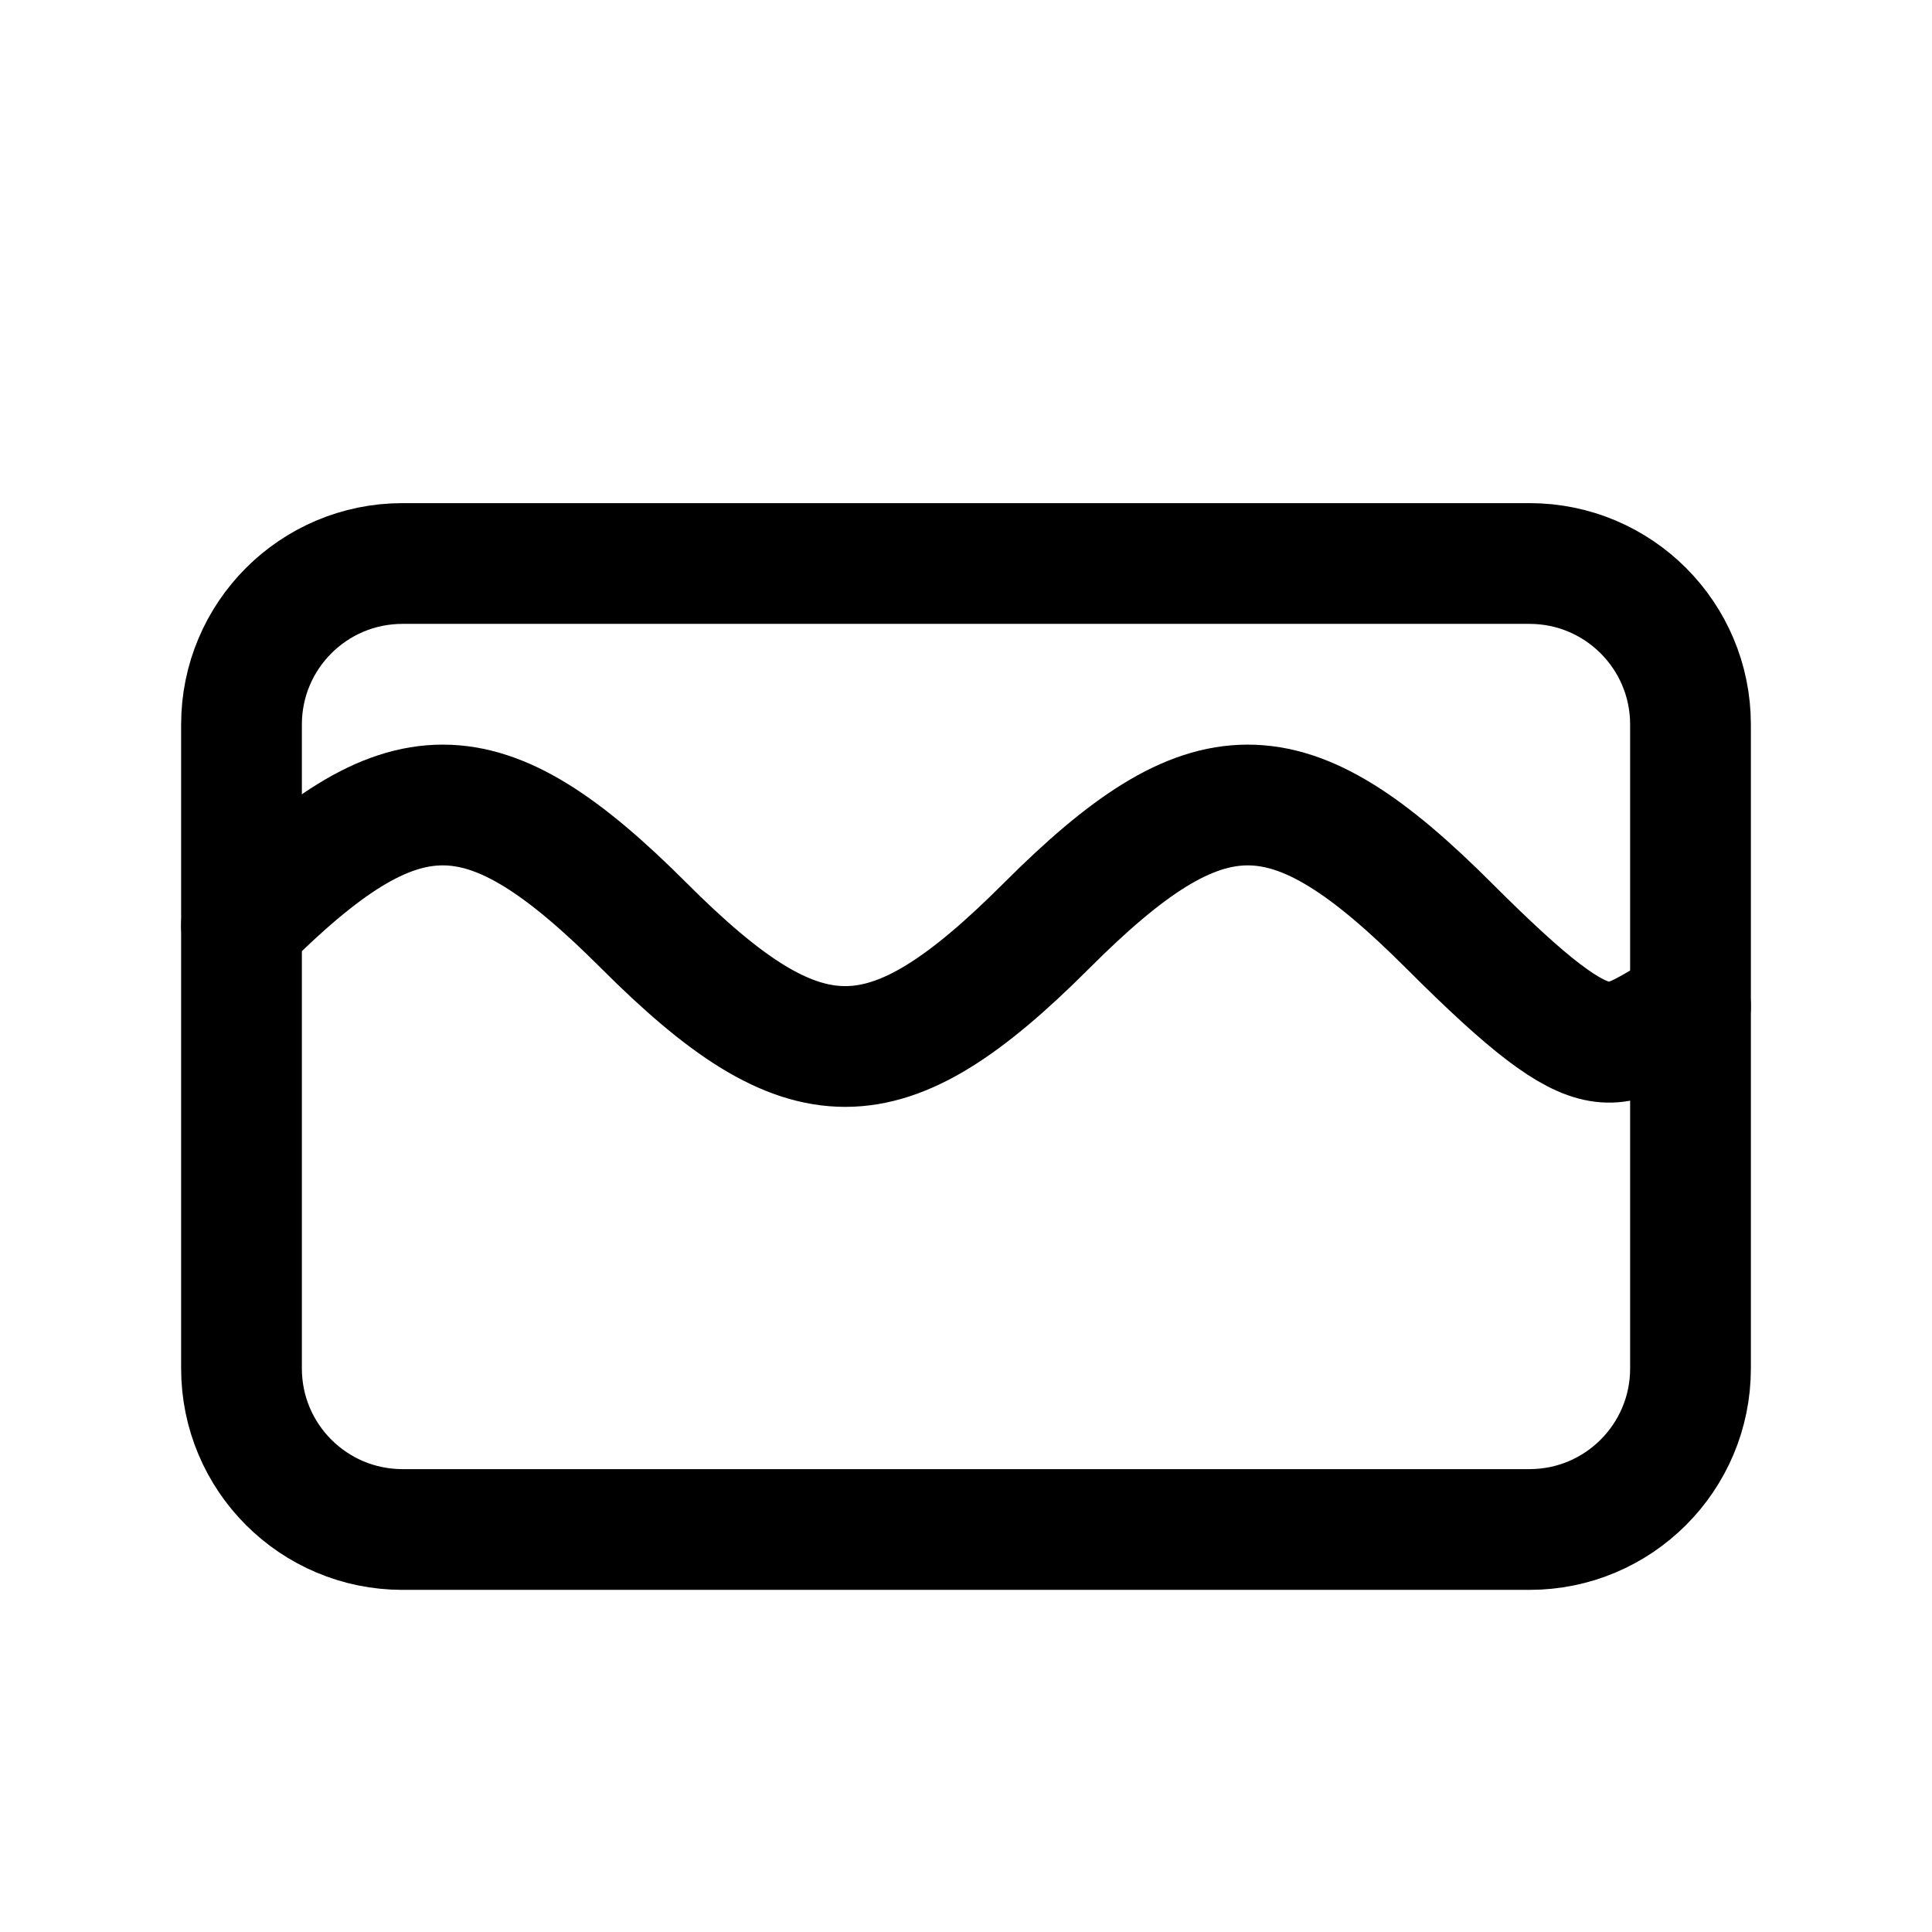
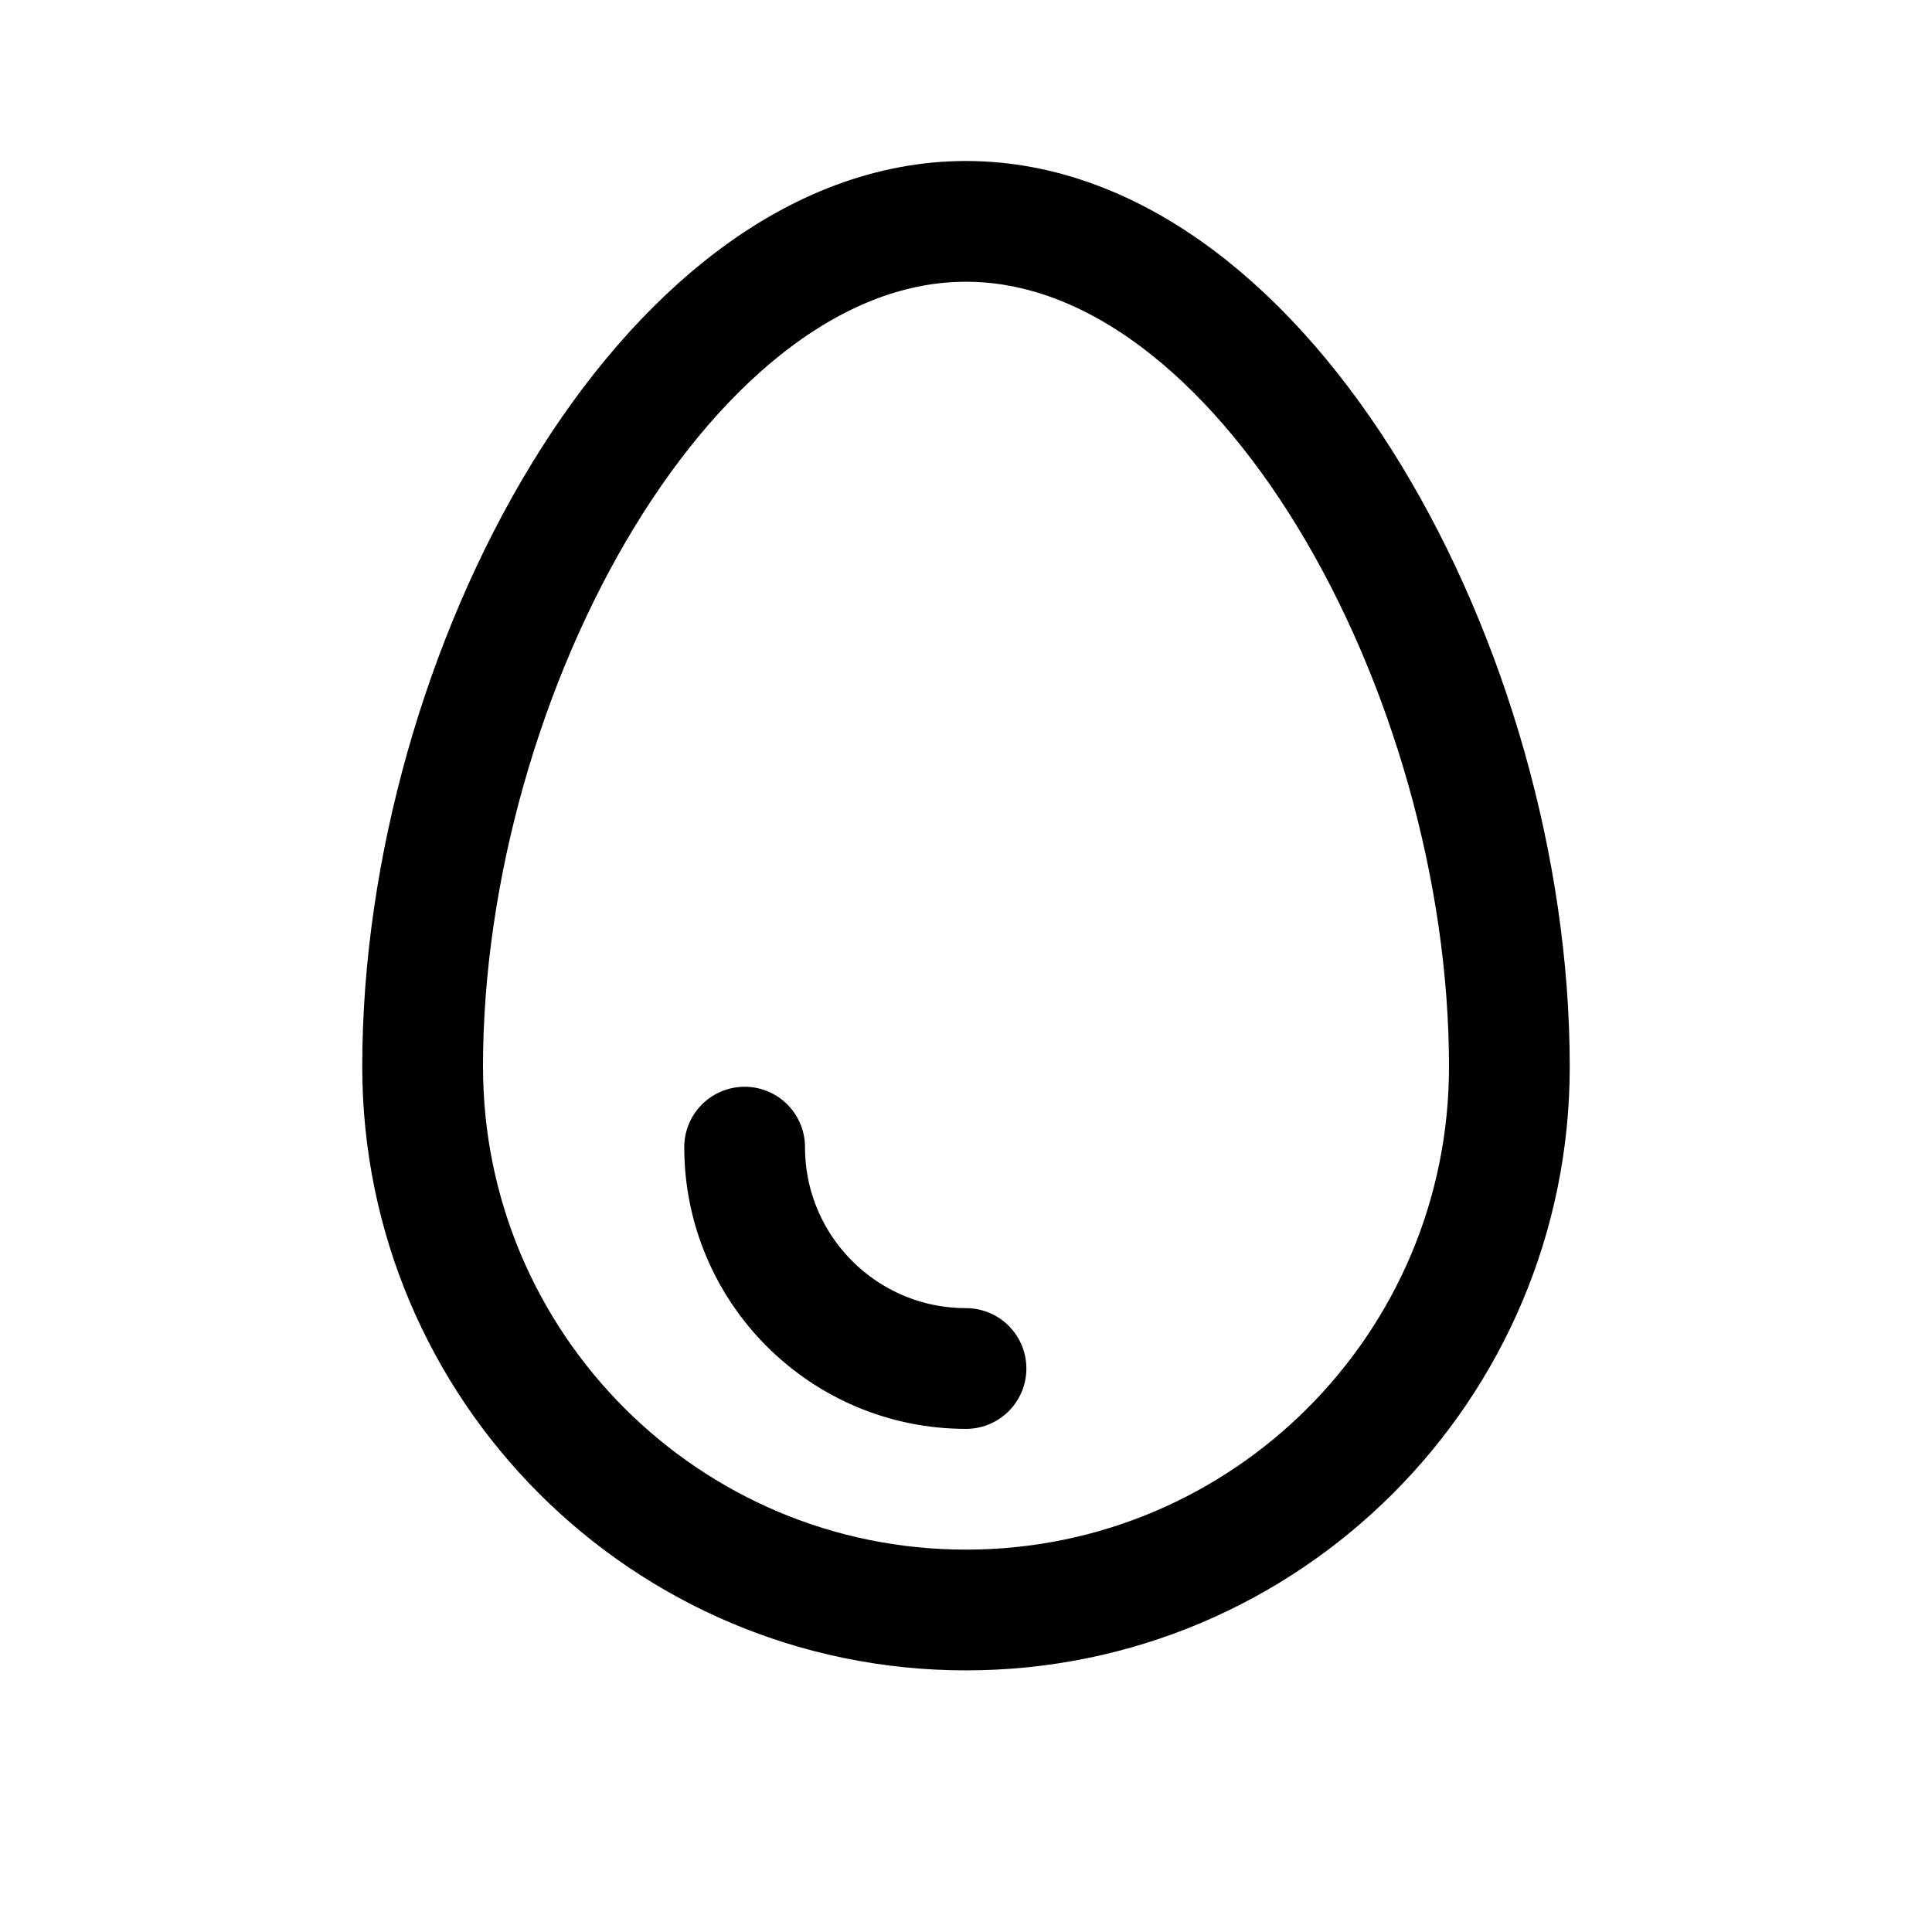
<svg xmlns="http://www.w3.org/2000/svg" width="24" height="24" viewBox="0 0 24 24" fill="none" stroke="currentColor" stroke-width="1.5" stroke-linecap="round" stroke-linejoin="round">
-   <rect x="3" y="7" width="18" height="12" rx="2" />
-   <path d="M3 11.5c2-2 3-2 5 0s3 2 5 0 3-2 5 0 2 1.5 3 1" />
+   <path d="M12 2.75c-3.7 0-6.75 5.6-6.75 10.5a6.75 6.75 0 0 0 13.5 0c0-4.9-3.05-10.5-6.75-10.5z" />
+   <path d="M9.25 14.25a2.75 2.75 0 0 0 2.75 2.75" />
</svg>
